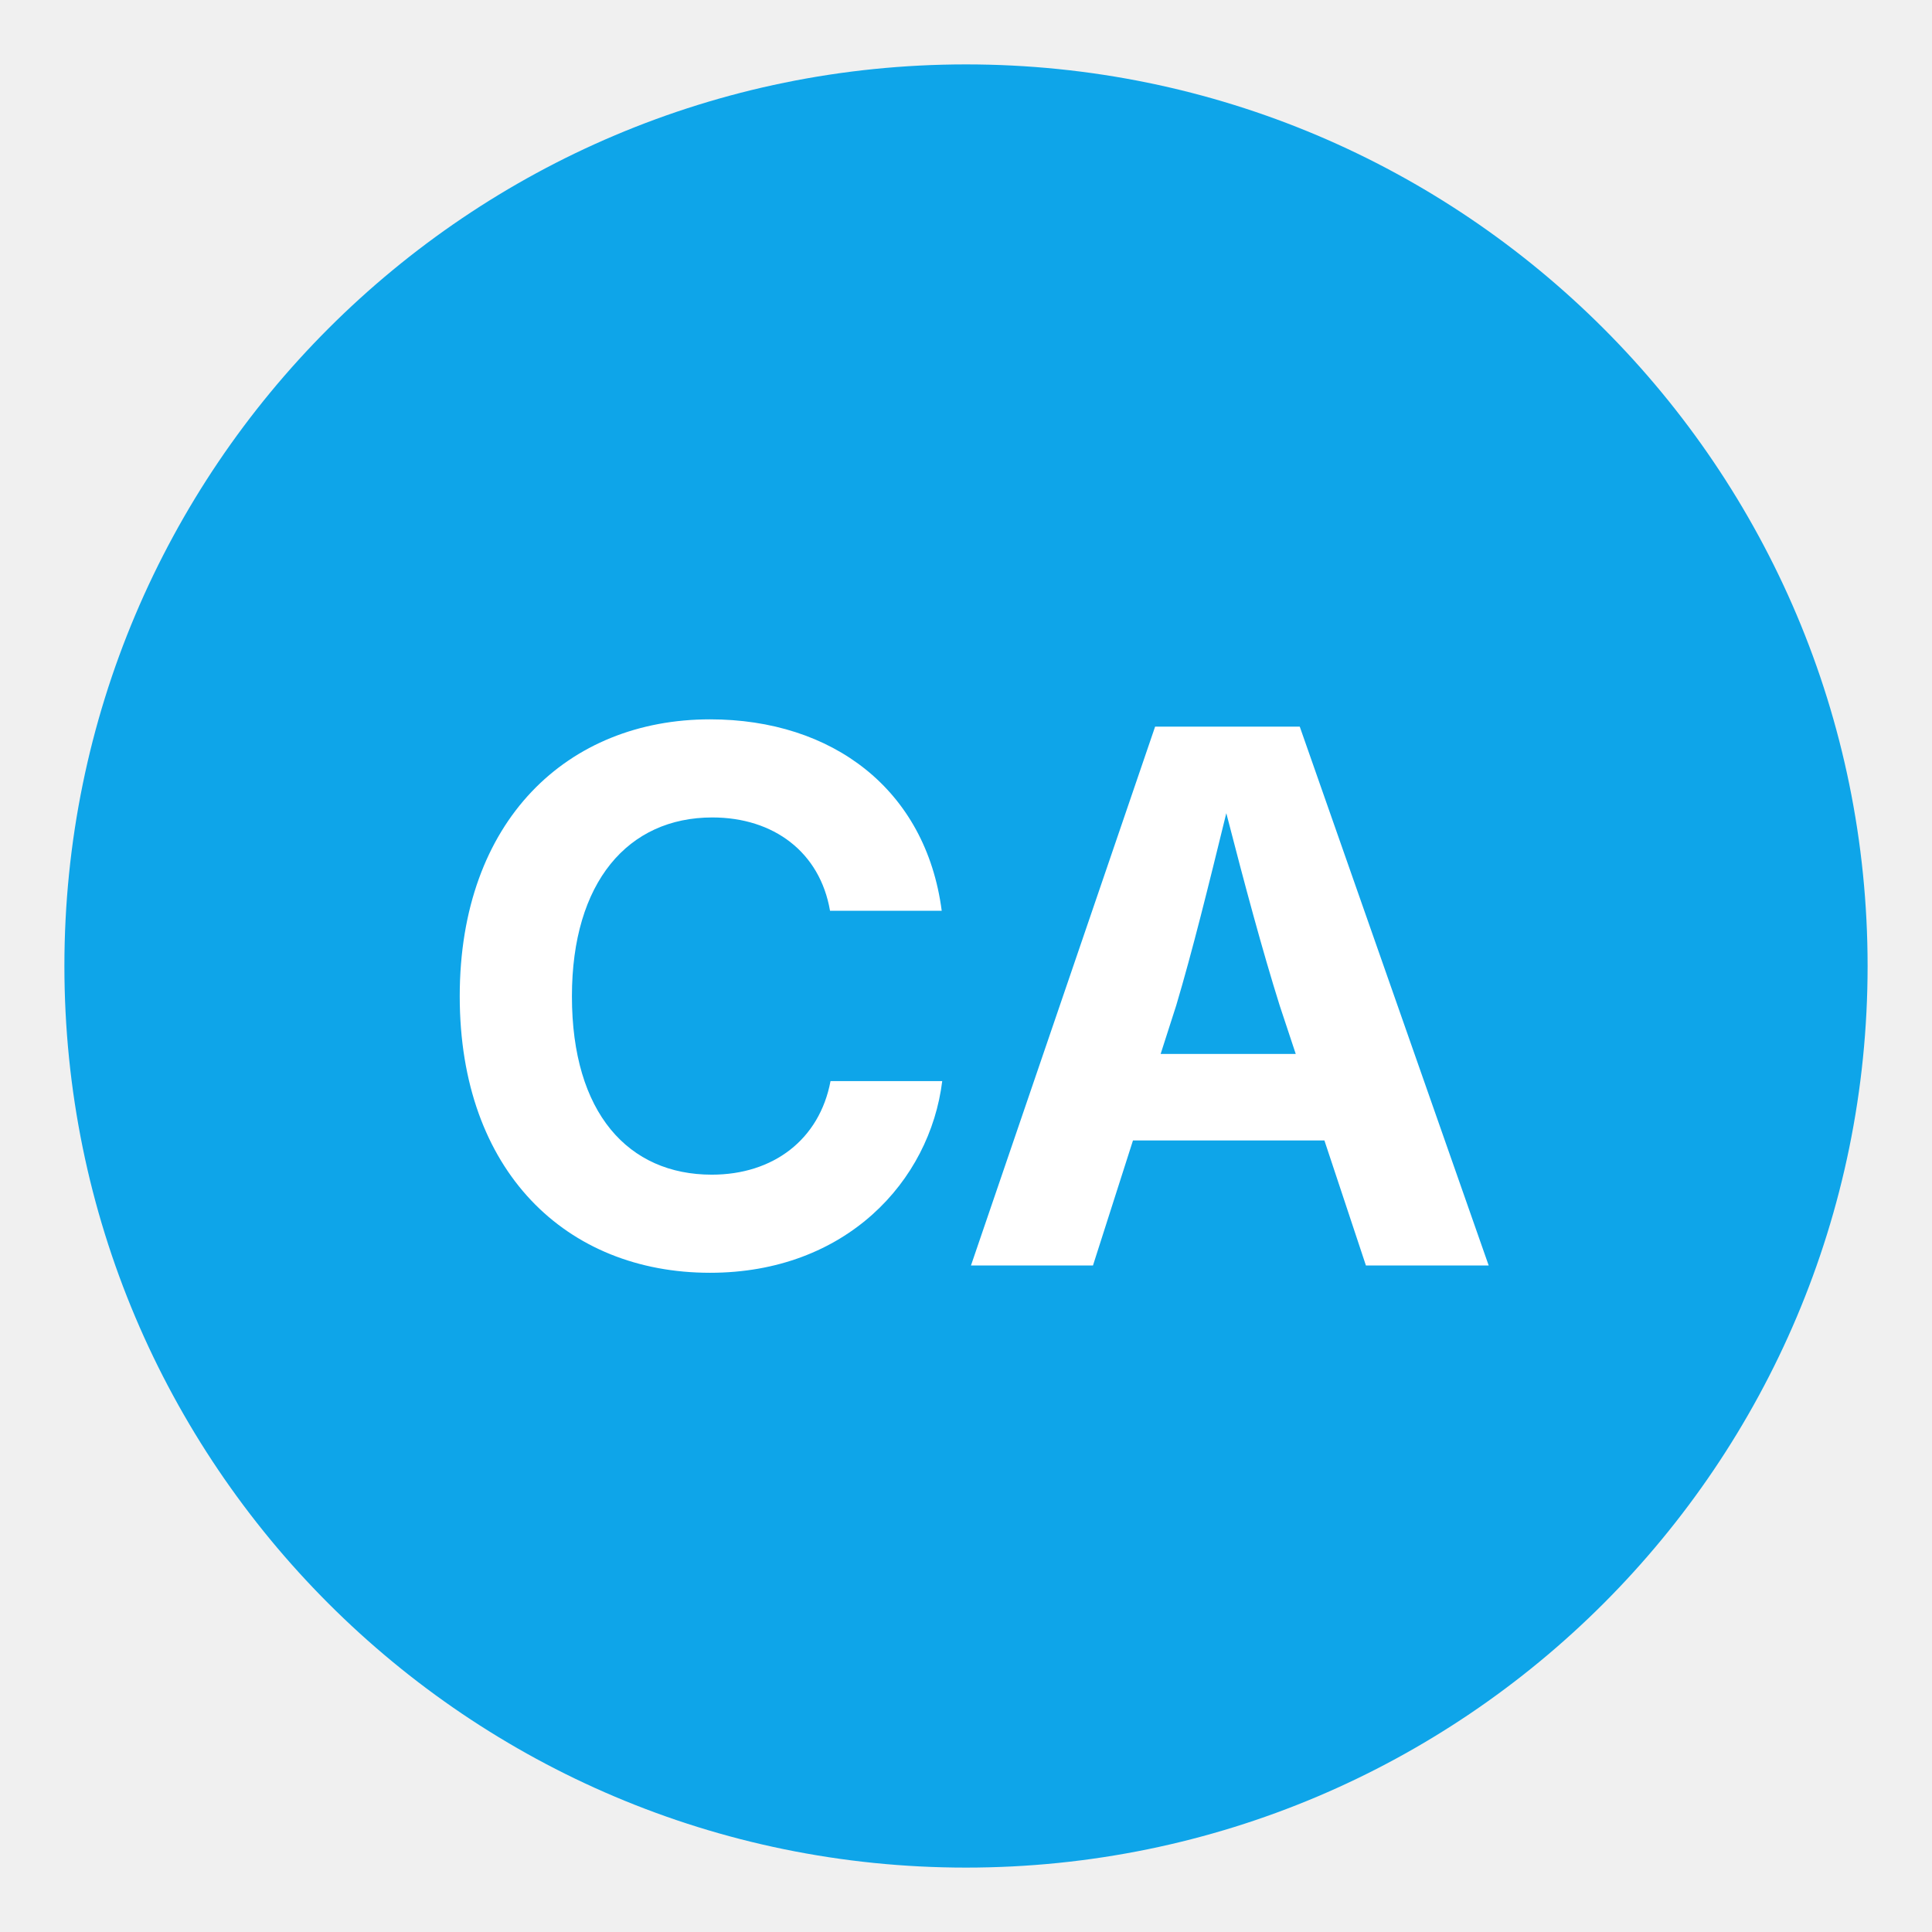
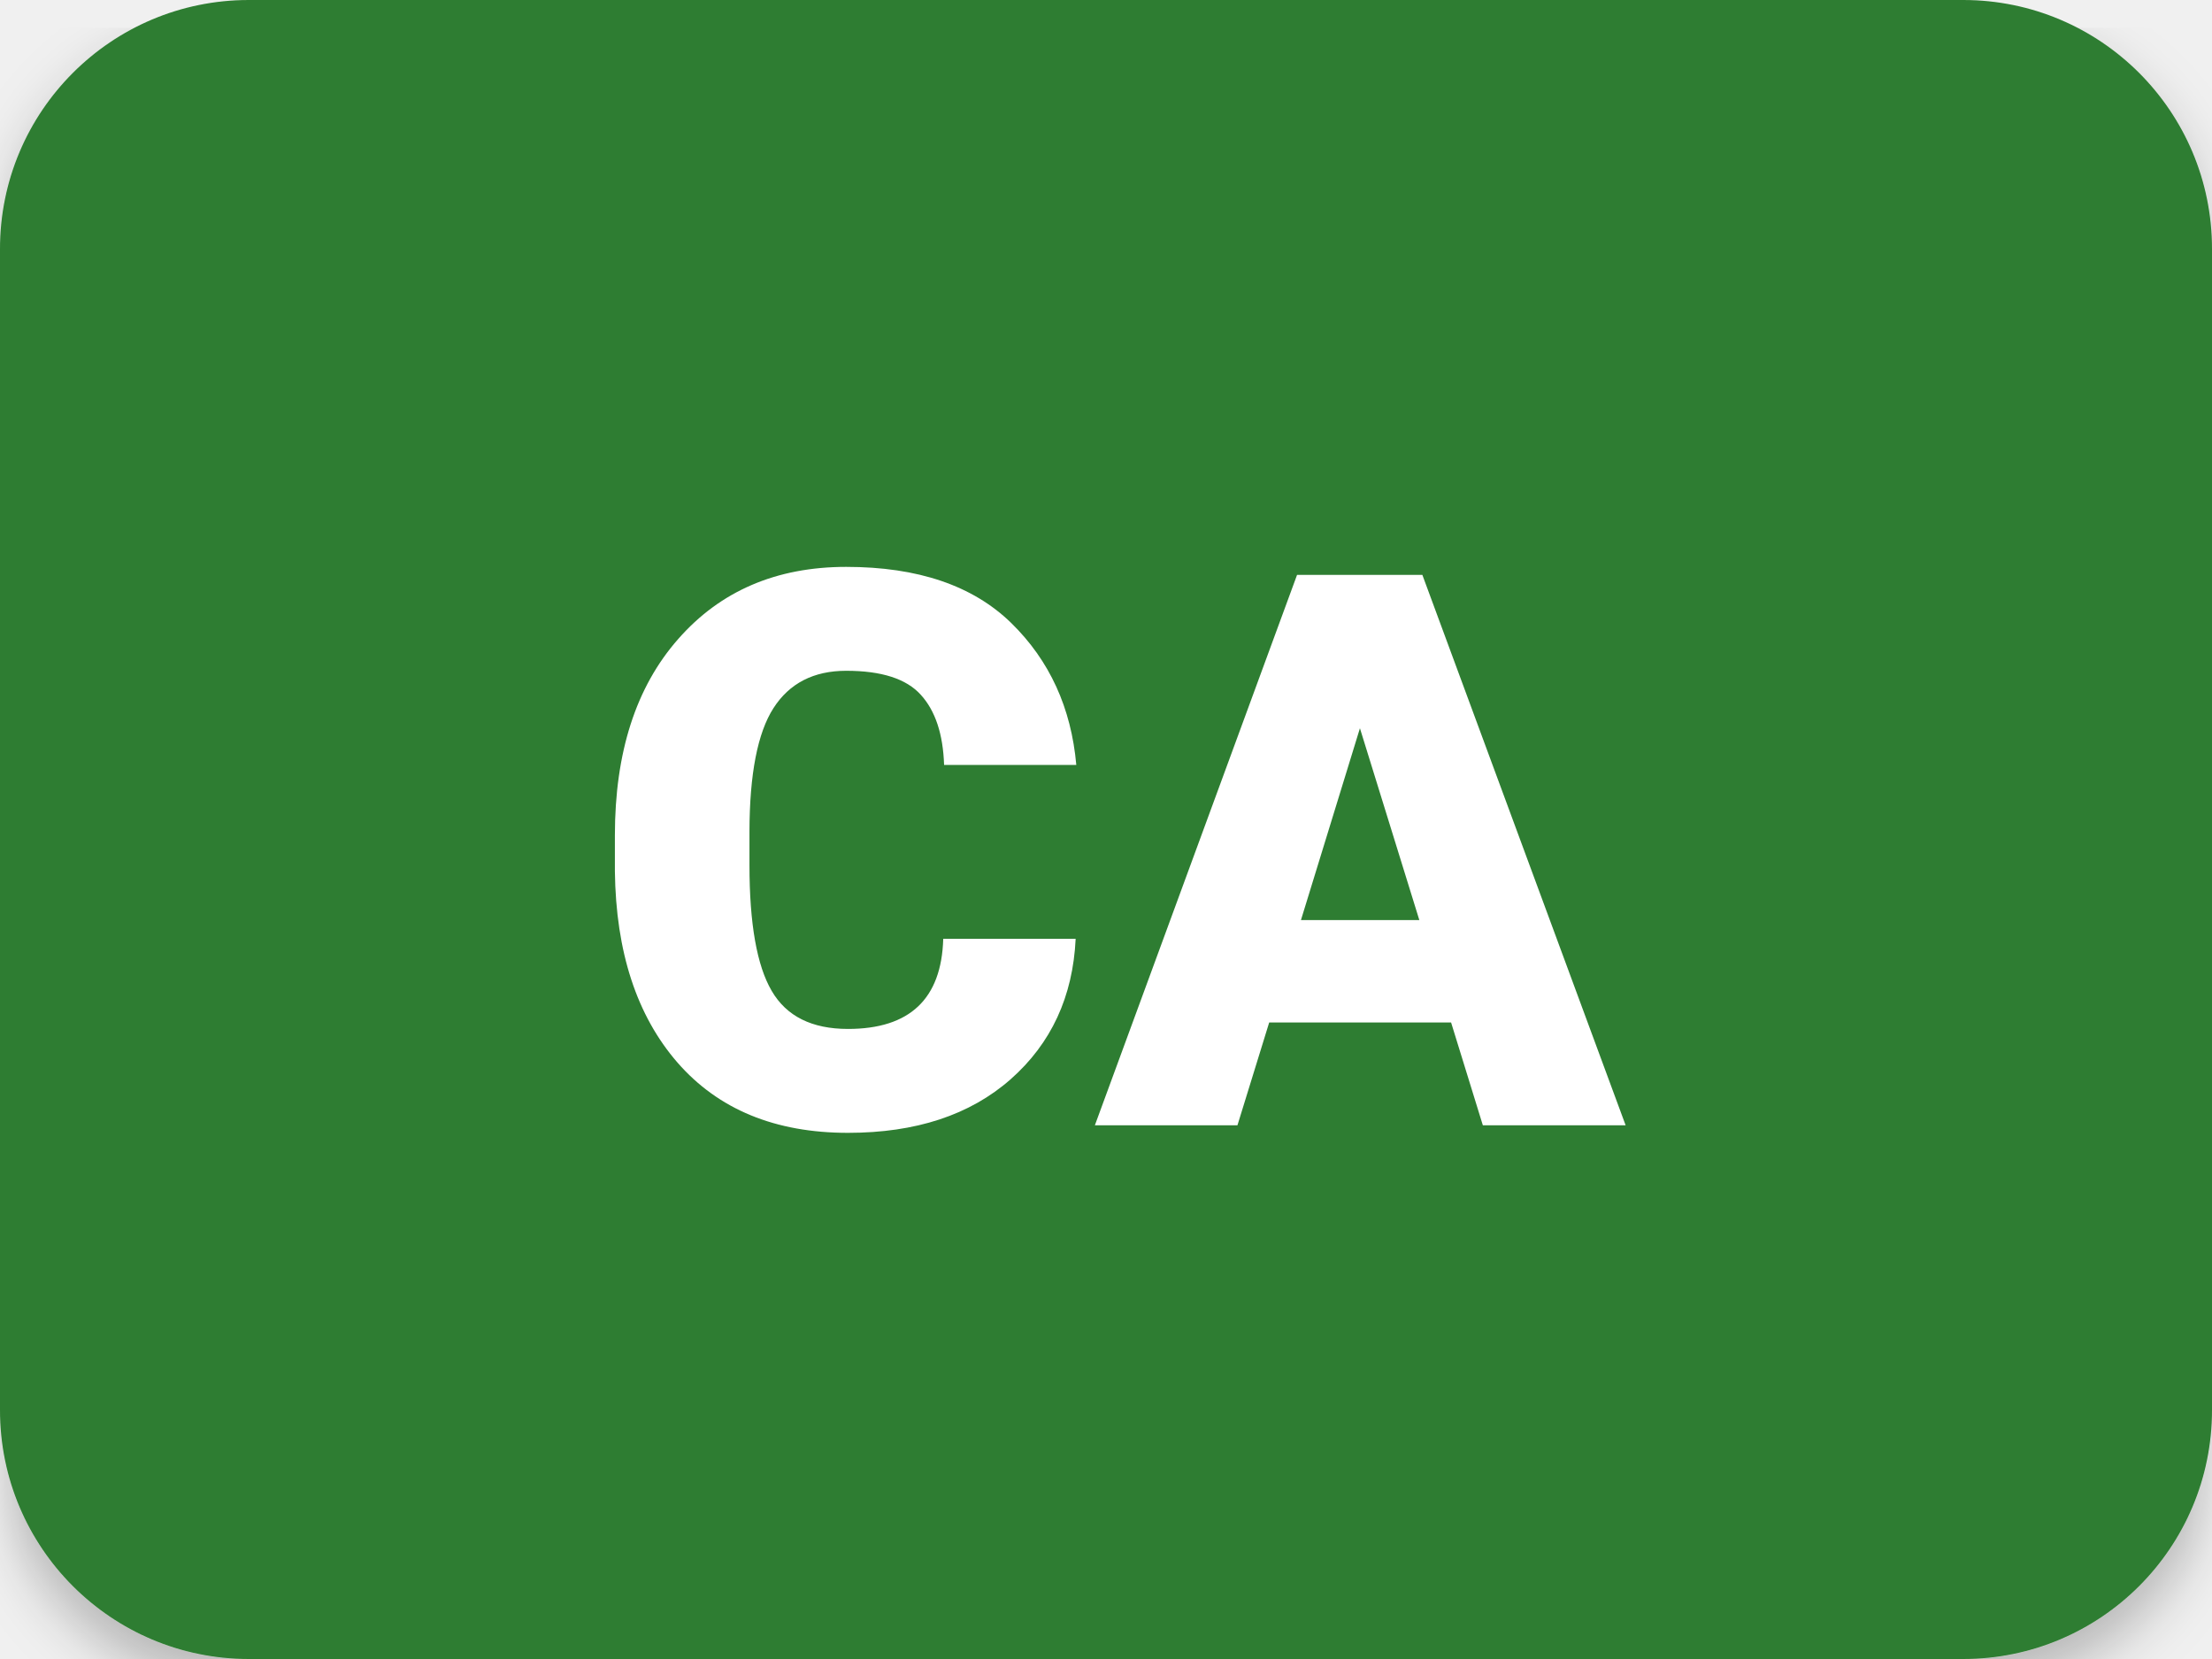
- <svg xmlns="http://www.w3.org/2000/svg" viewBox="0 0 120 120">
-   <circle cx="60" cy="60" r="56" fill="#0ea5e9" />
-   <text x="50%" y="54%" text-anchor="middle" font-size="46" font-family="Inter,Arial" fill="#fff" font-weight="700" dy=".3em">CA</text>
+ <svg xmlns="http://www.w3.org/2000/svg" width="160" height="120" viewBox="0 0 160 120">
+   <defs>
+     <filter id="s" x="-20%" y="-20%" width="140%" height="140%">
+       <feDropShadow dx="0" dy="2" stdDeviation="2" flood-opacity=".25" />
+     </filter>
+   </defs>
+   <rect rx="18" ry="18" width="160" height="120" fill="#2e7d32" filter="url(#s)" />
+   <text x="50%" y="55%" dominant-baseline="middle" text-anchor="middle" font-family="system-ui,Segoe UI,Roboto,Arial" font-weight="800" font-size="56" fill="#ffffff">CA</text>
</svg>
